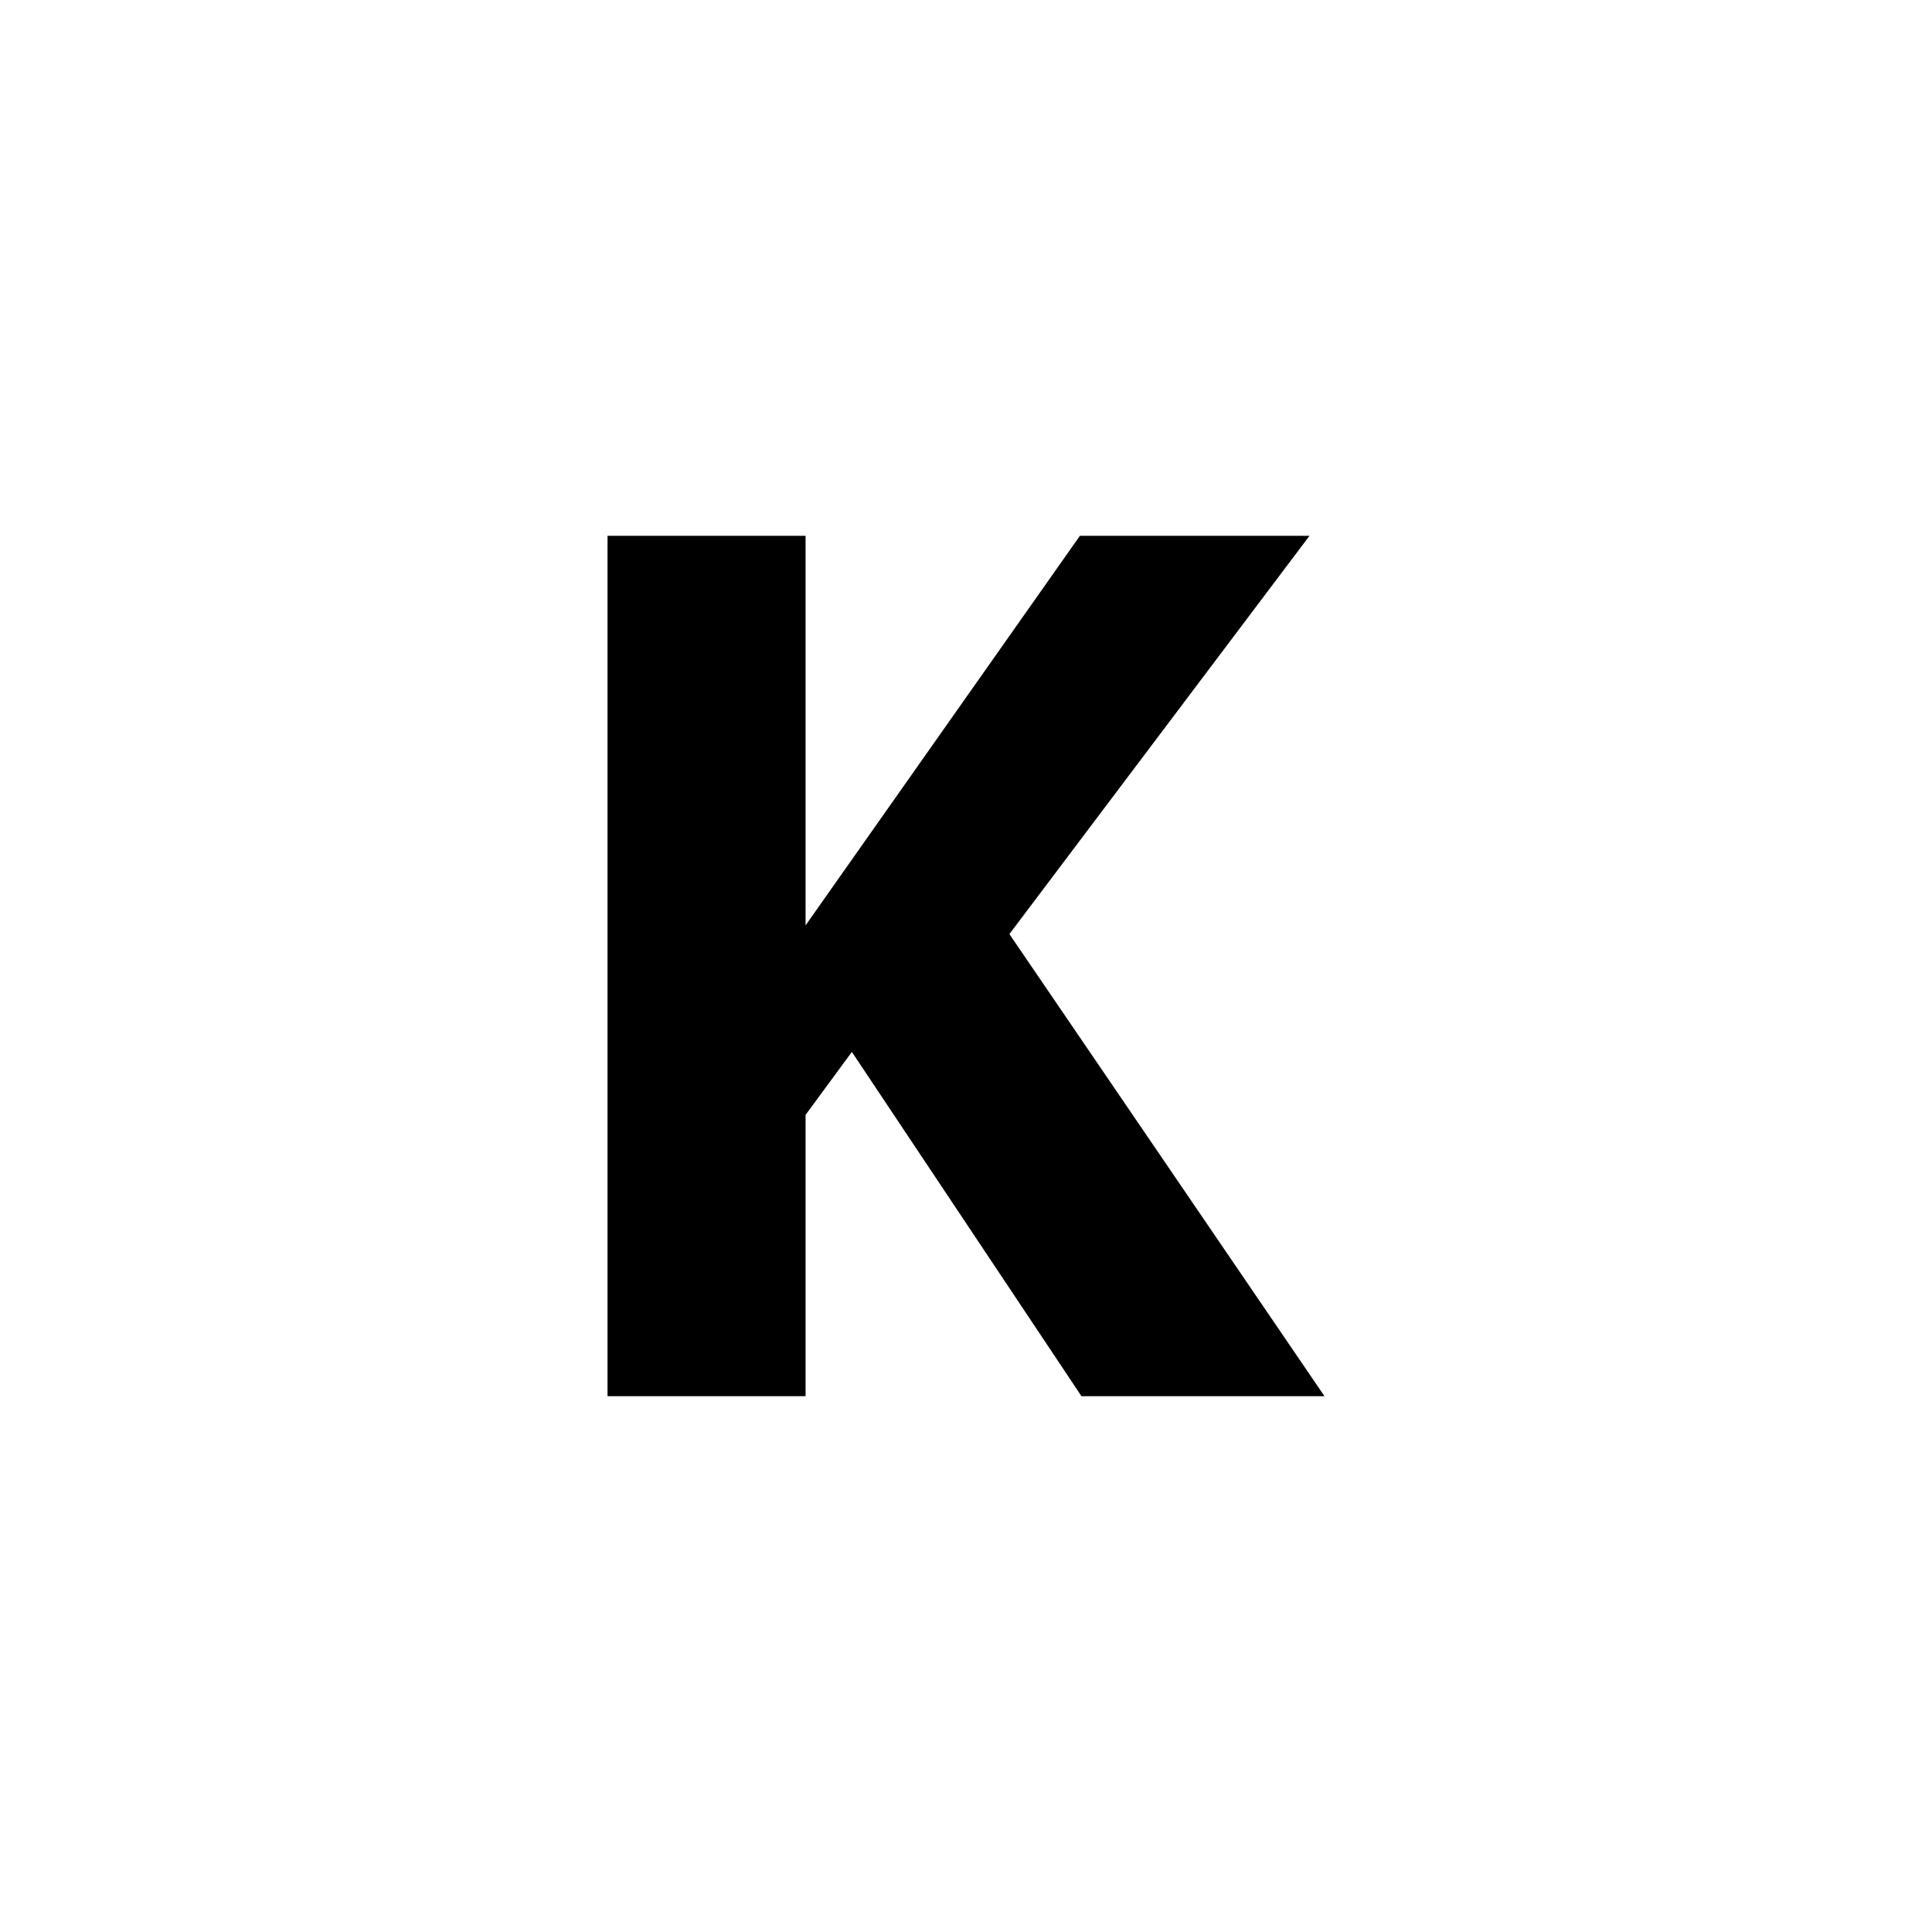
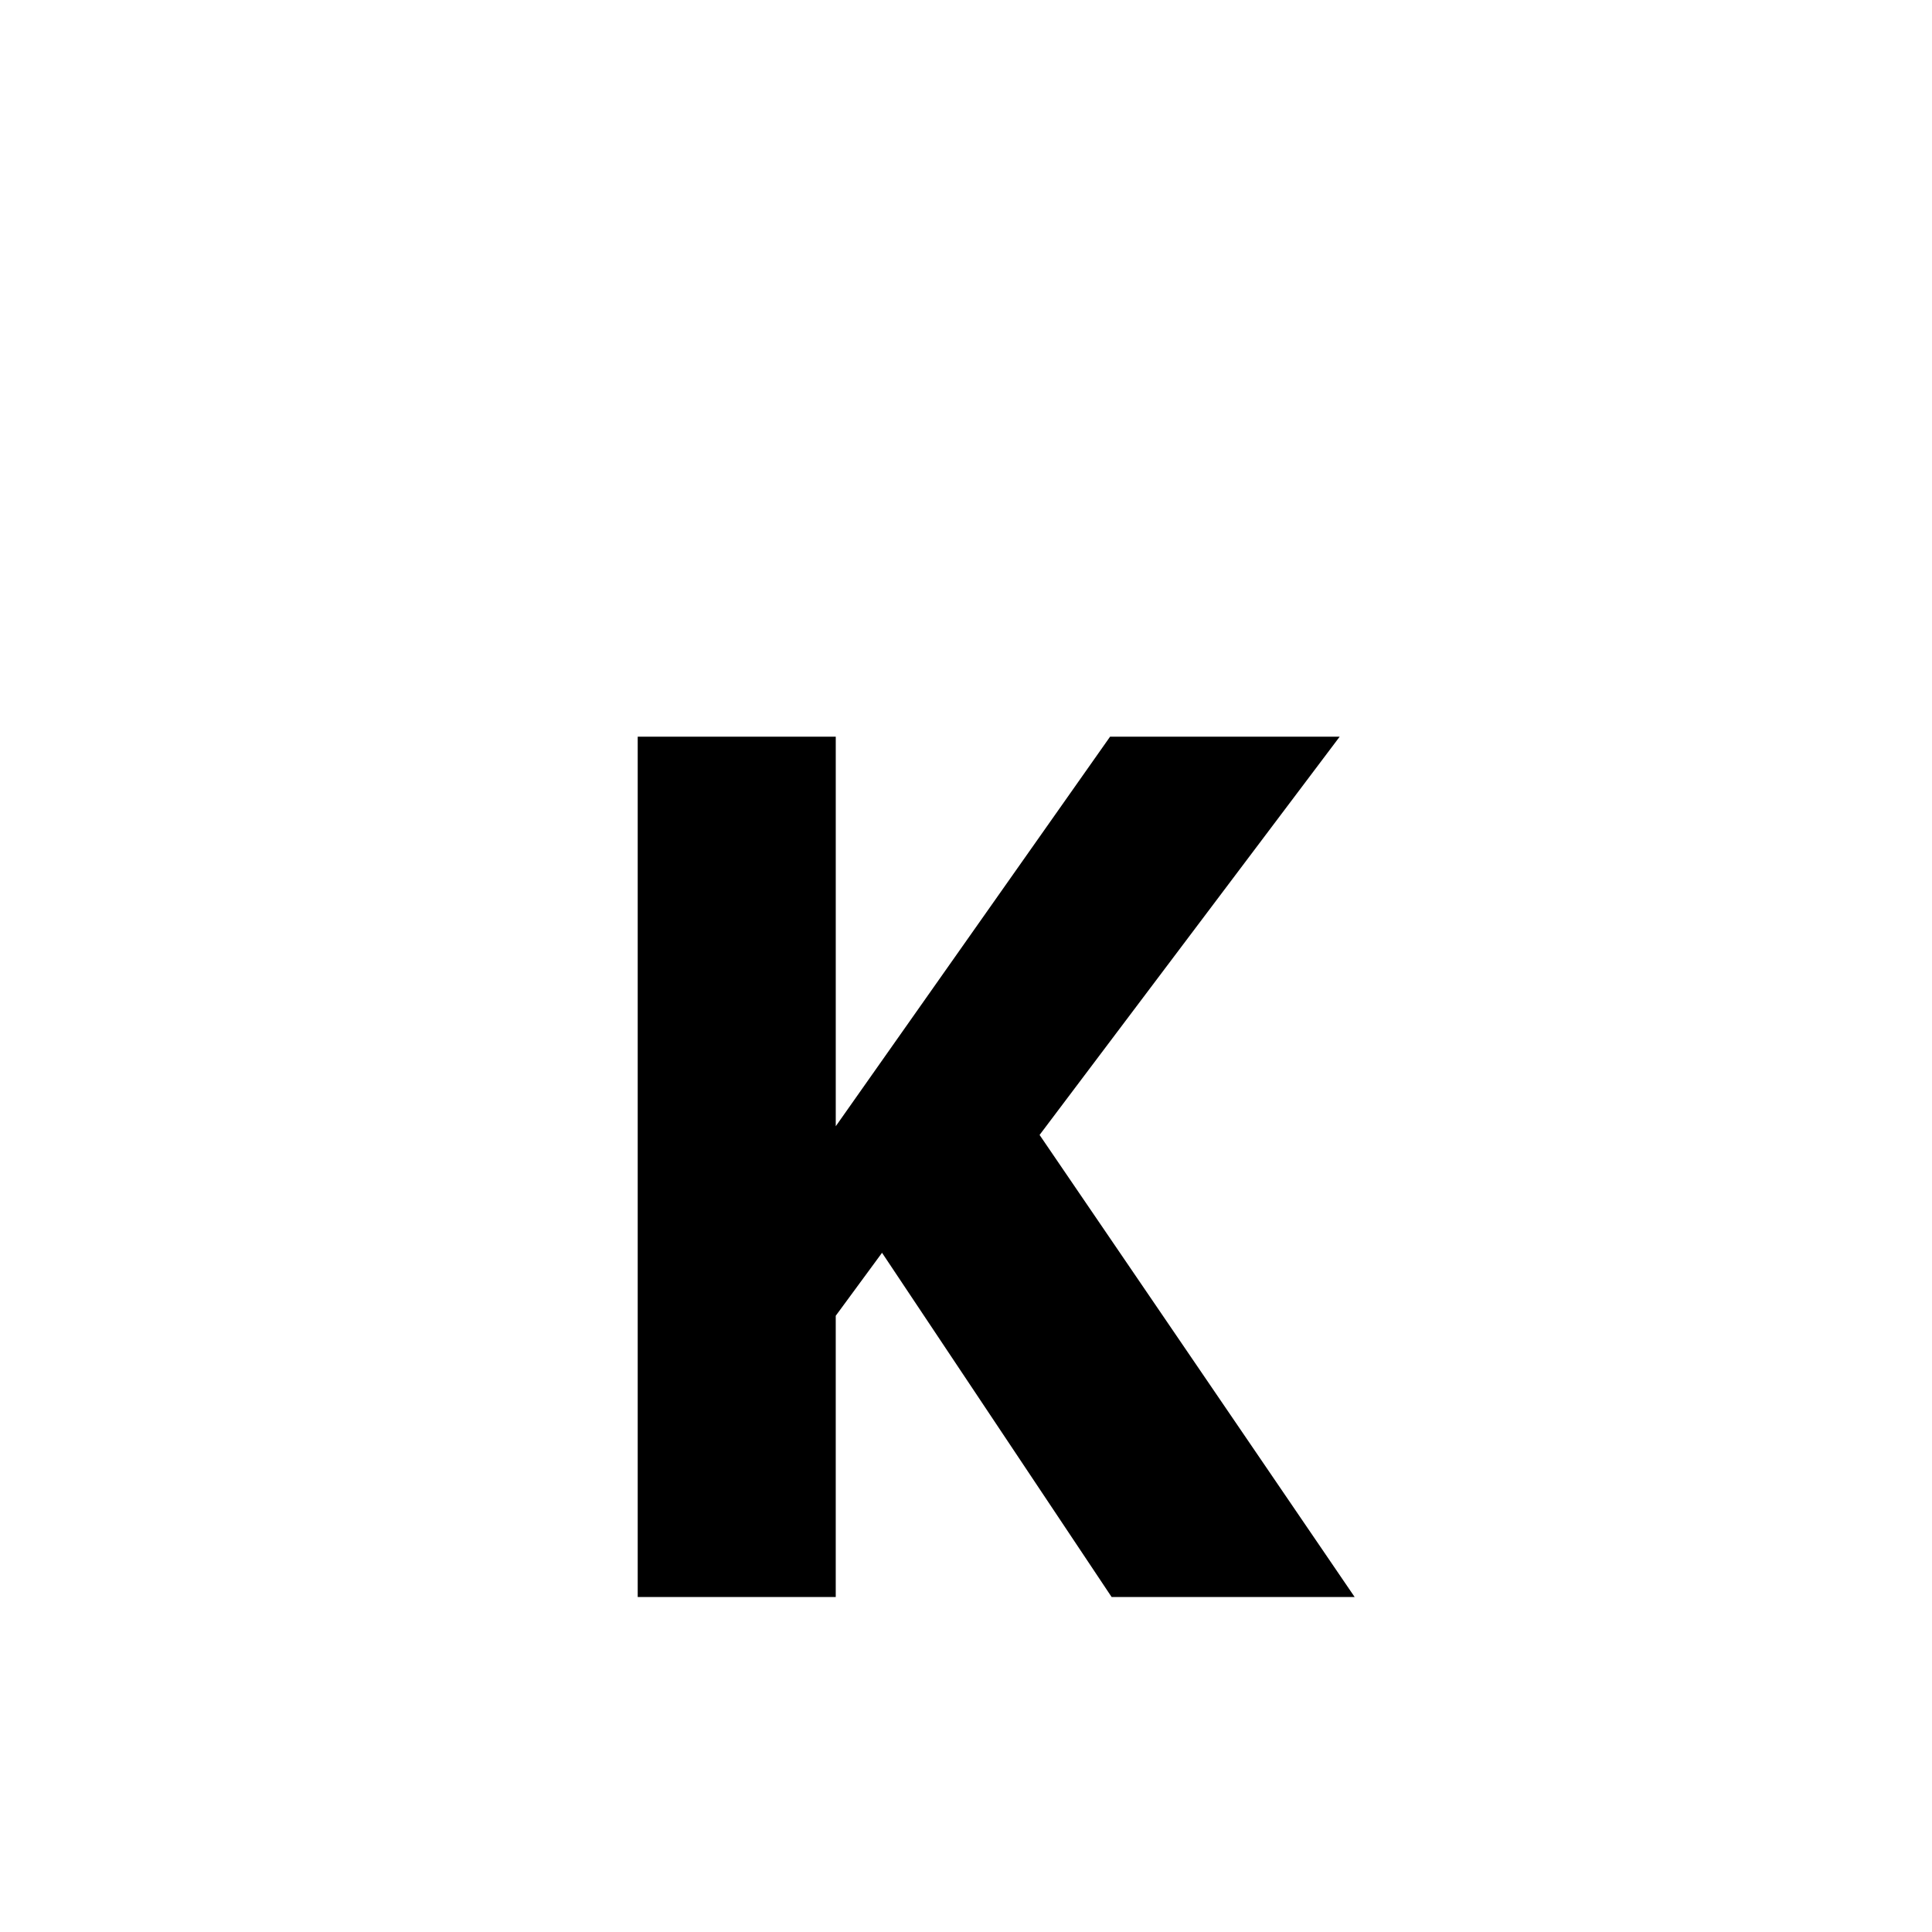
<svg xmlns="http://www.w3.org/2000/svg" width="128" height="128">
-   <path style="fill:#000000" d="M 87.75,92.5 H 71.649 L 56.438,69.692 53.371,73.865 V 92.5 H 40.25 V 35.5 h 13.121 v 25.808 L 71.545,35.5 H 86.757 L 66.875,61.885 Z m 0,0" id="tanker" />
+   <path style="fill:#000000" d="M 89.75,105.808 H 73.649 l -15.212,-22.808 -3.067,4.173 V 105.808 H 42.25 V 48.808 h 13.121 v 25.808 l 18.174,-25.808 h 15.212 l -19.882,26.385 z m 0,0" id="tanker" />
</svg>
